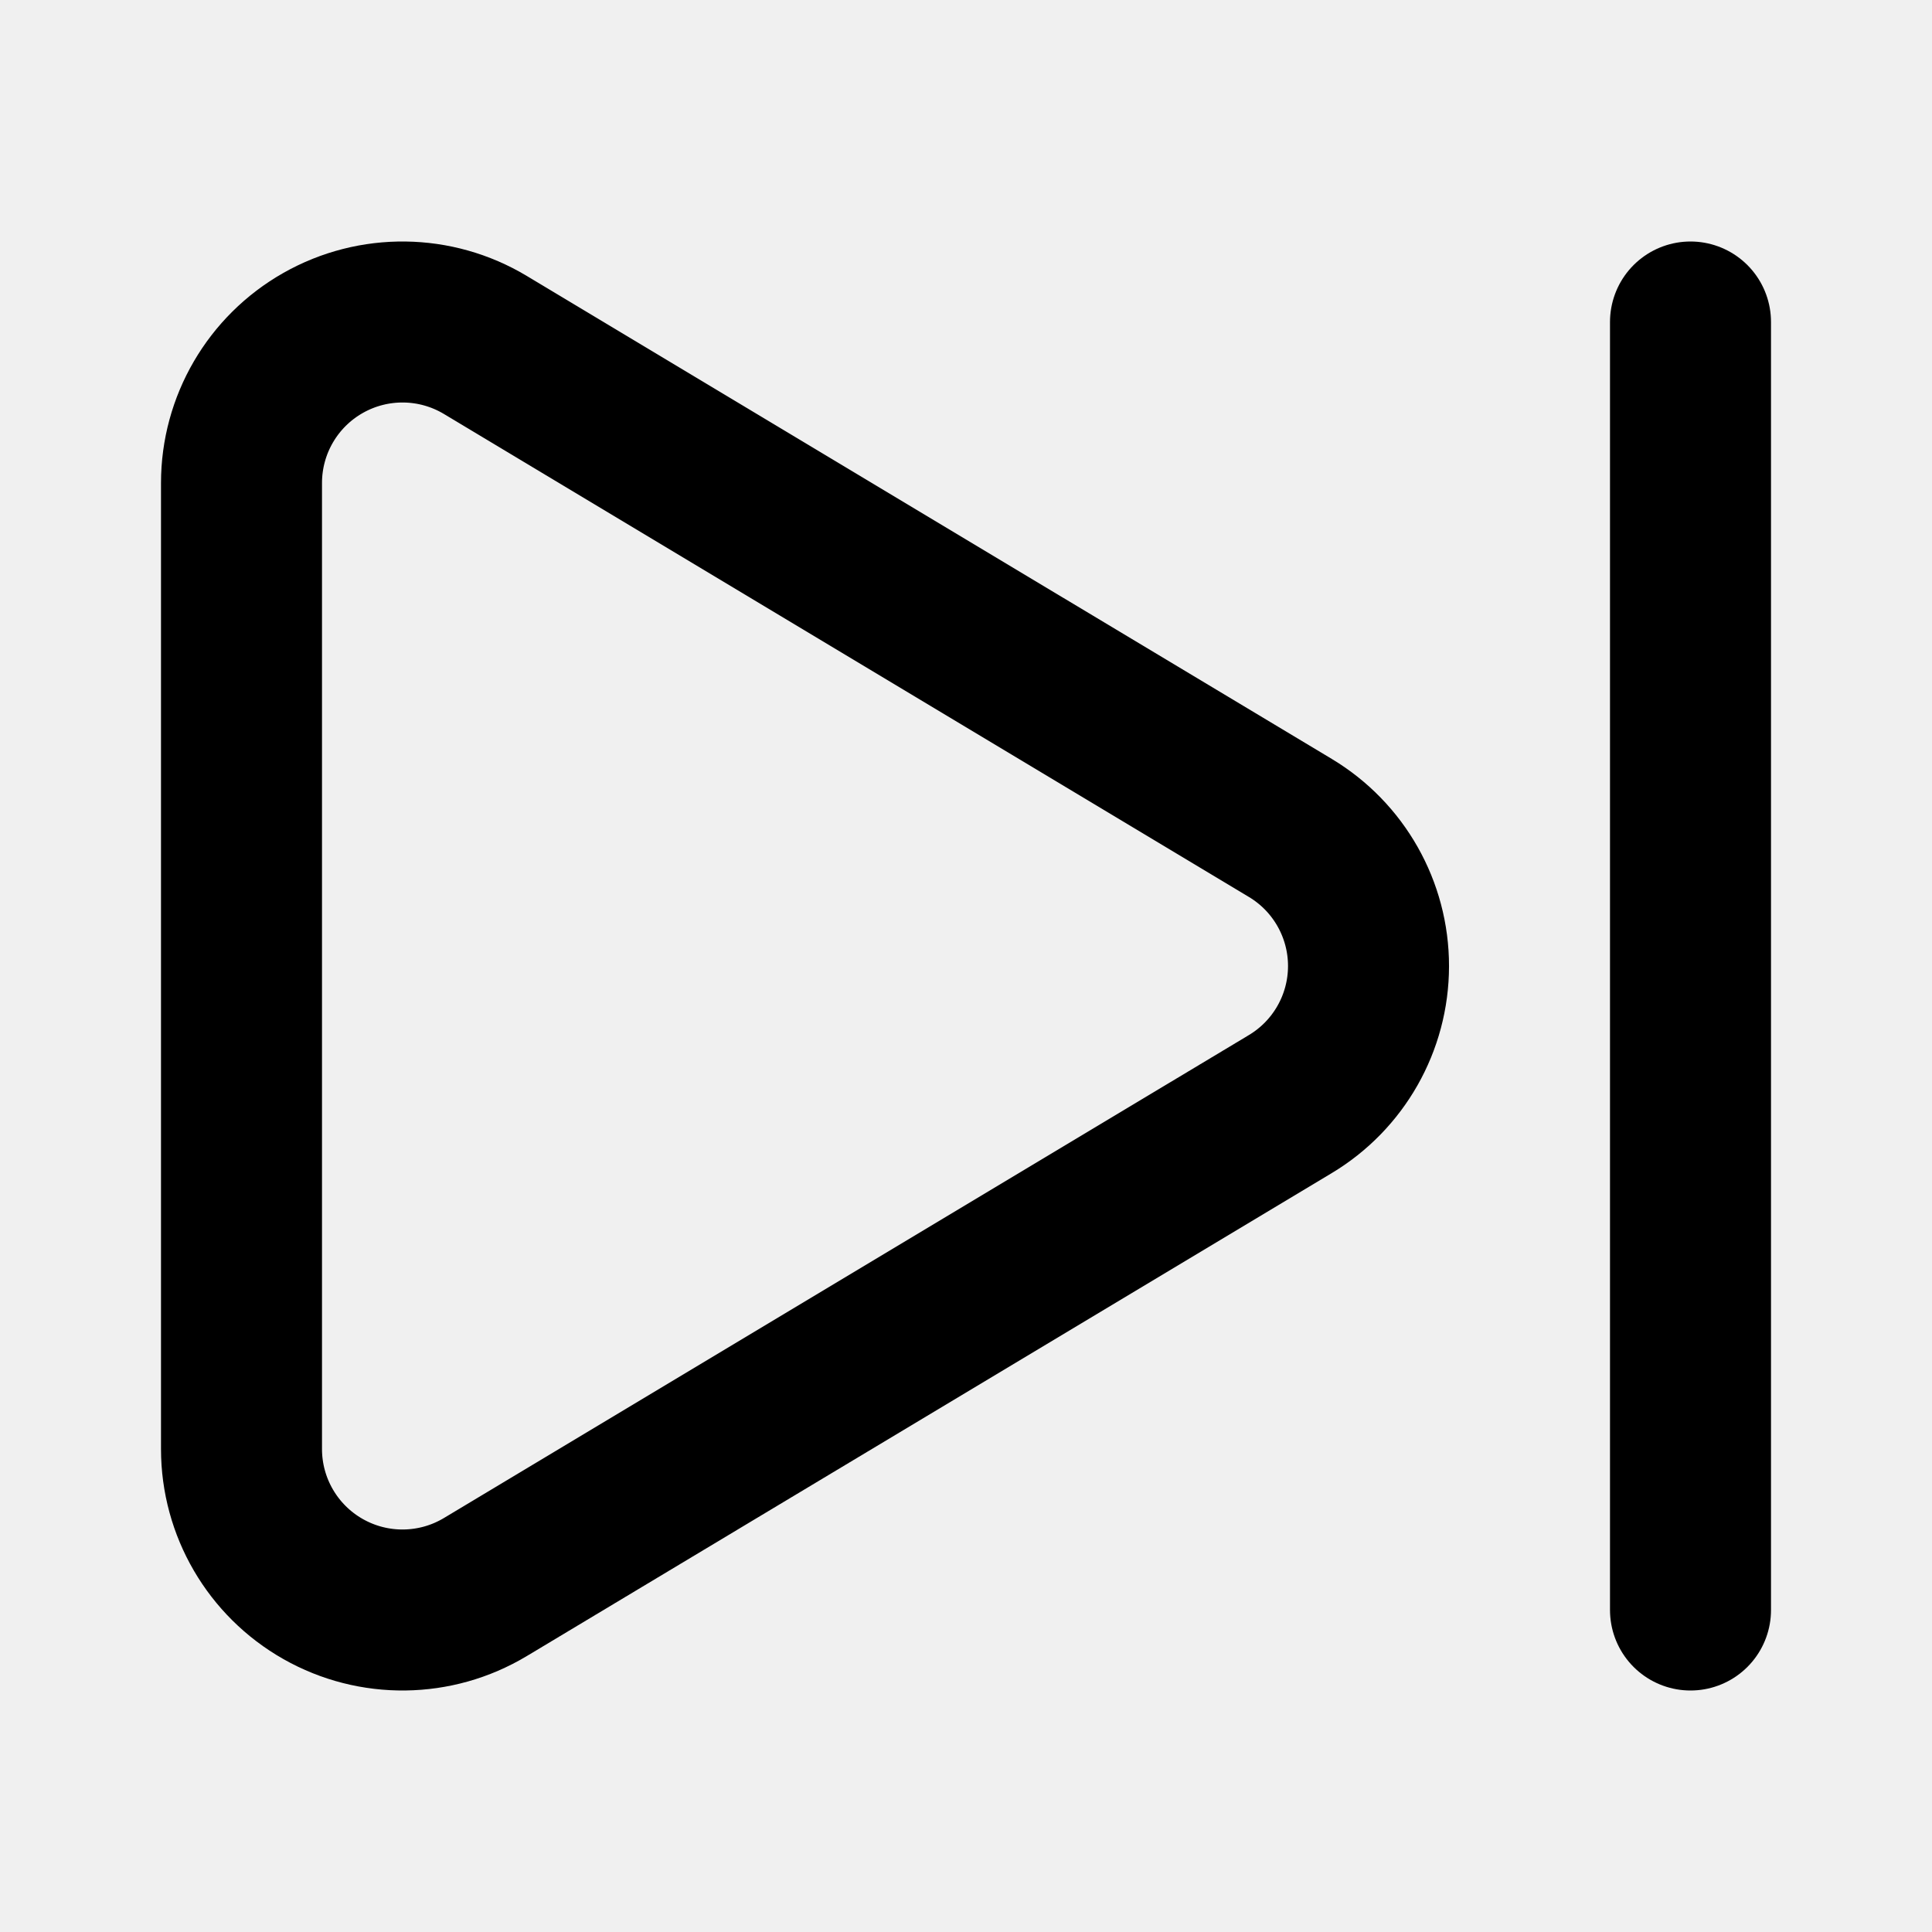
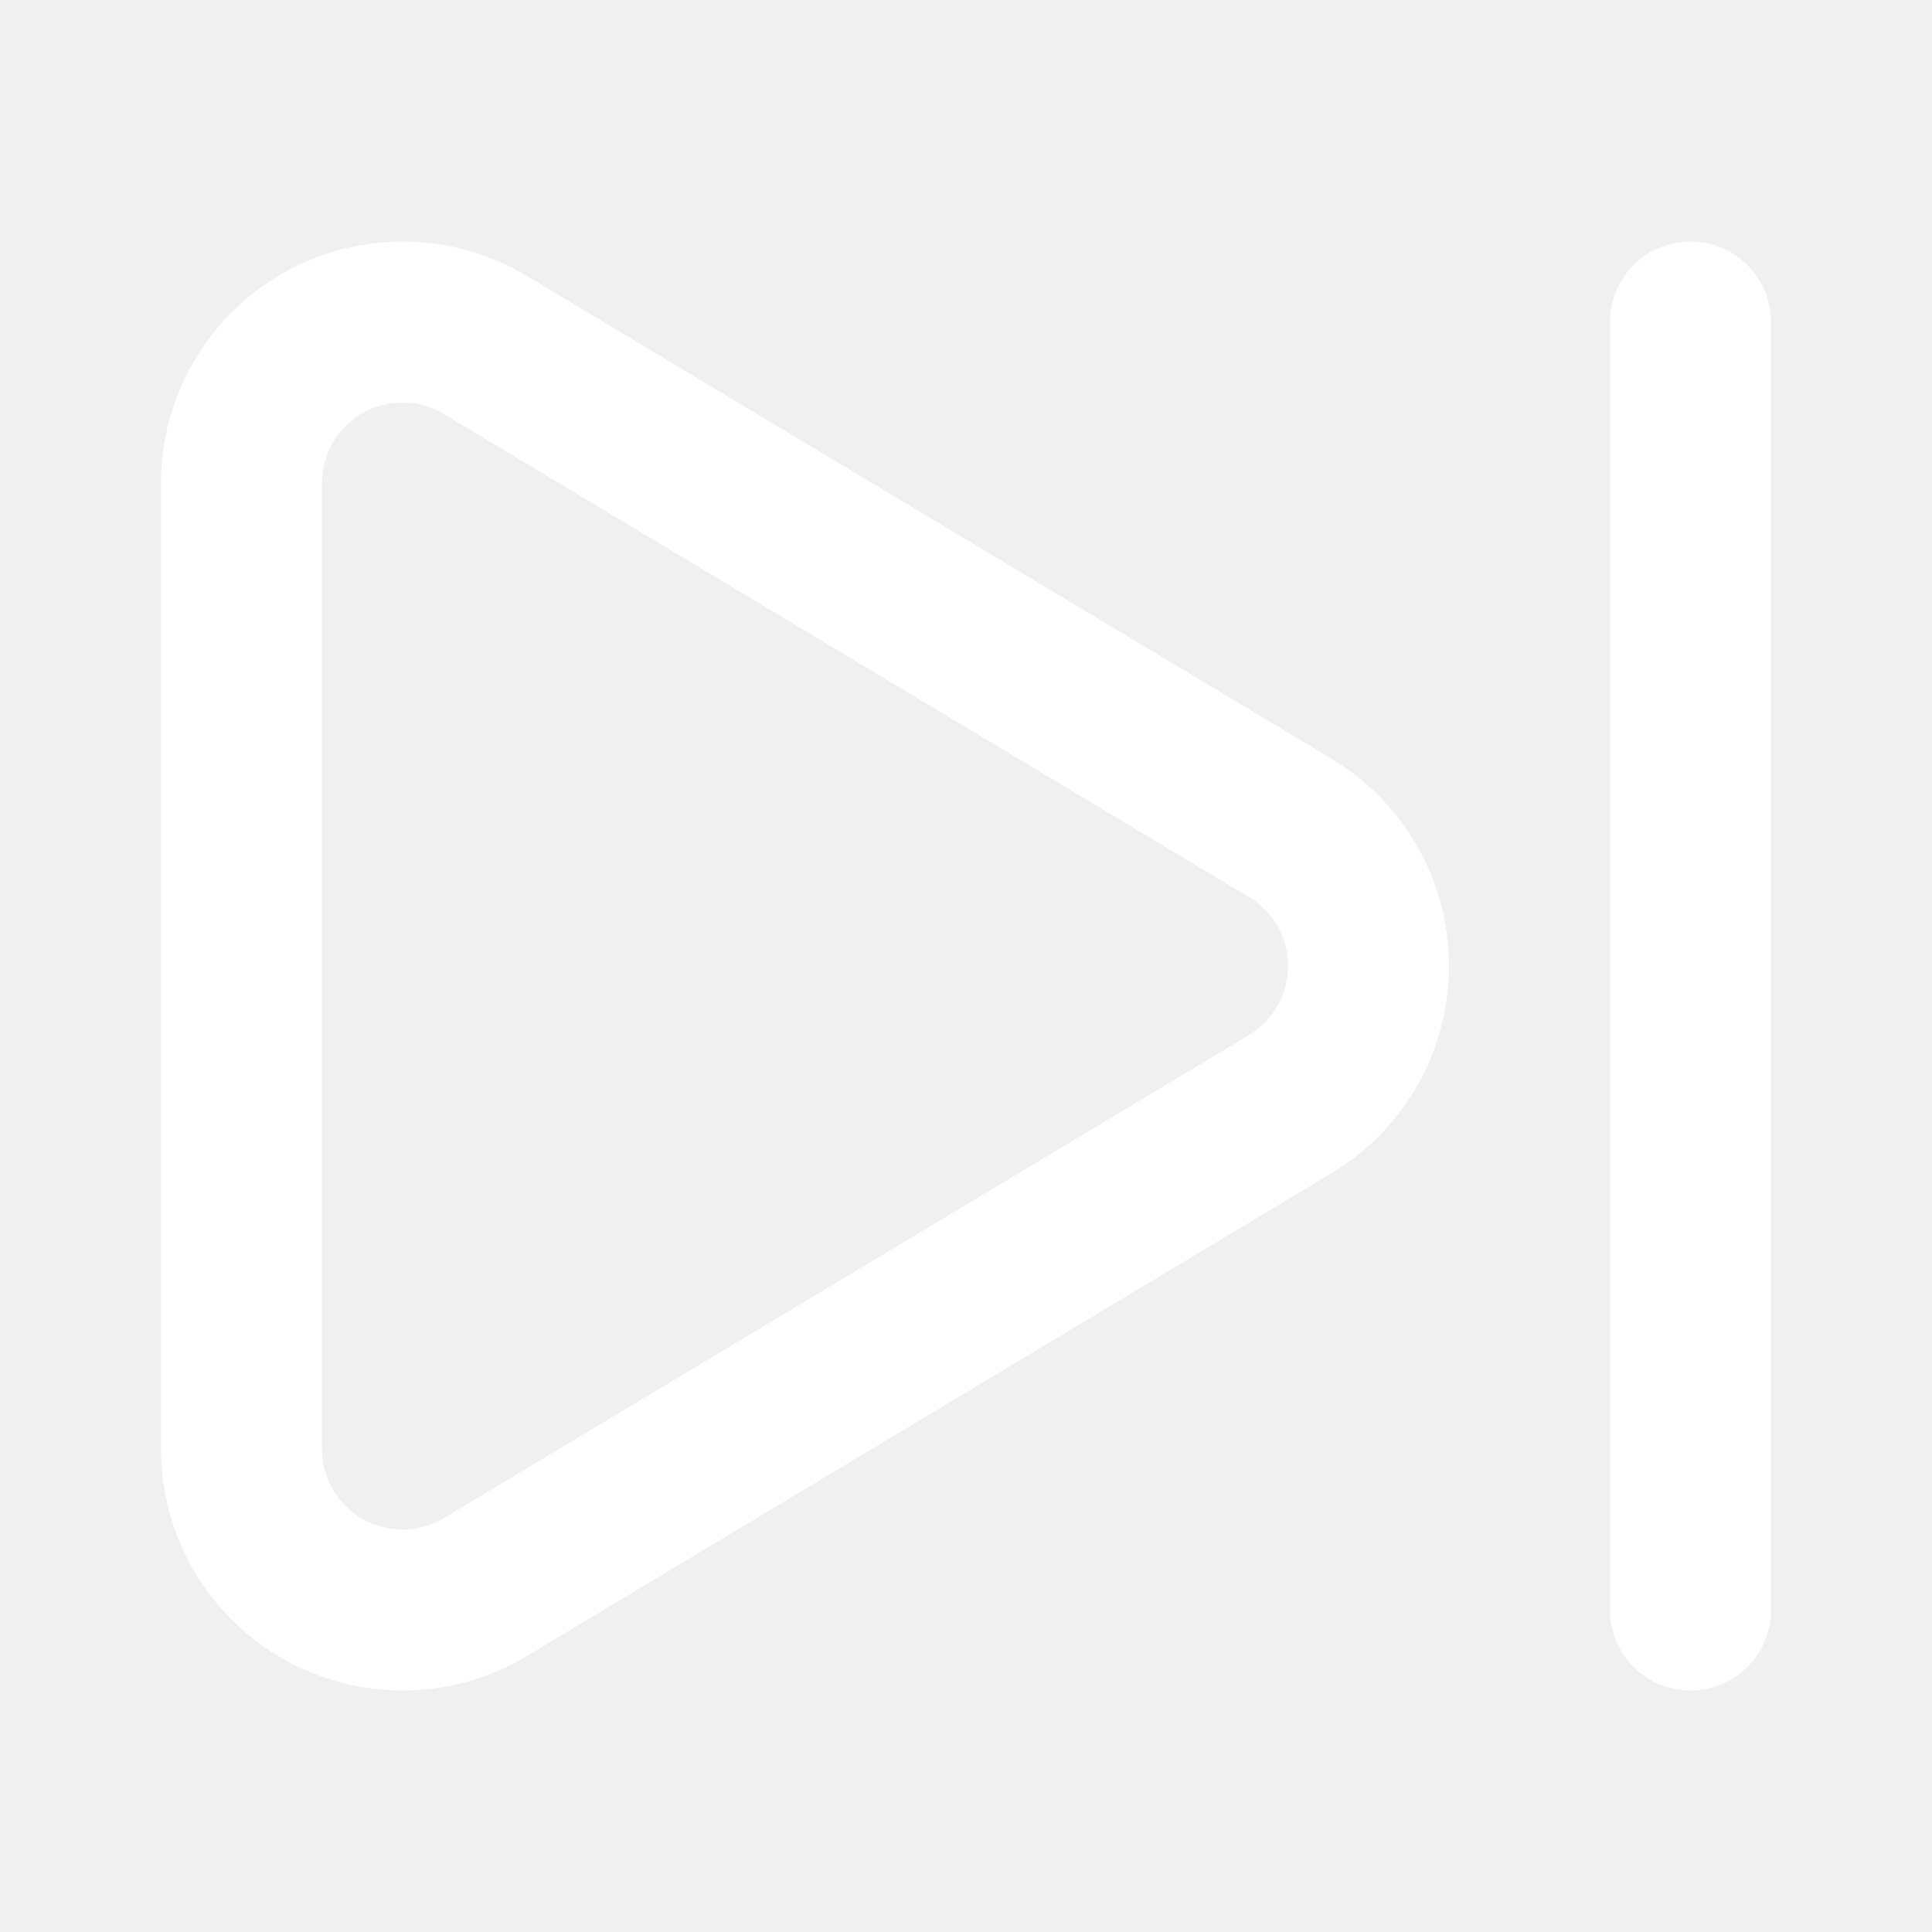
- <svg xmlns="http://www.w3.org/2000/svg" width="24" height="24" viewBox="0 0 24 24" fill="none" stroke="currentColor" stroke-width="2" stroke-linecap="round" stroke-linejoin="round" class="lucide lucide-skip-forward-icon lucide-skip-forward">
+ <svg xmlns="http://www.w3.org/2000/svg" width="24" height="24" viewBox="0 0 24 24" fill="none" stroke="#FFFFFF" stroke-width="2" stroke-linecap="round" stroke-linejoin="round" class="lucide lucide-skip-forward-icon lucide-skip-forward">
  <path d="M21 4v16" />
  <path d="M6.029 4.285A2 2 0 0 0 3 6v12a2 2 0 0 0 3.029 1.715l9.997-5.998a2 2 0 0 0 .003-3.432z" />
</svg>
